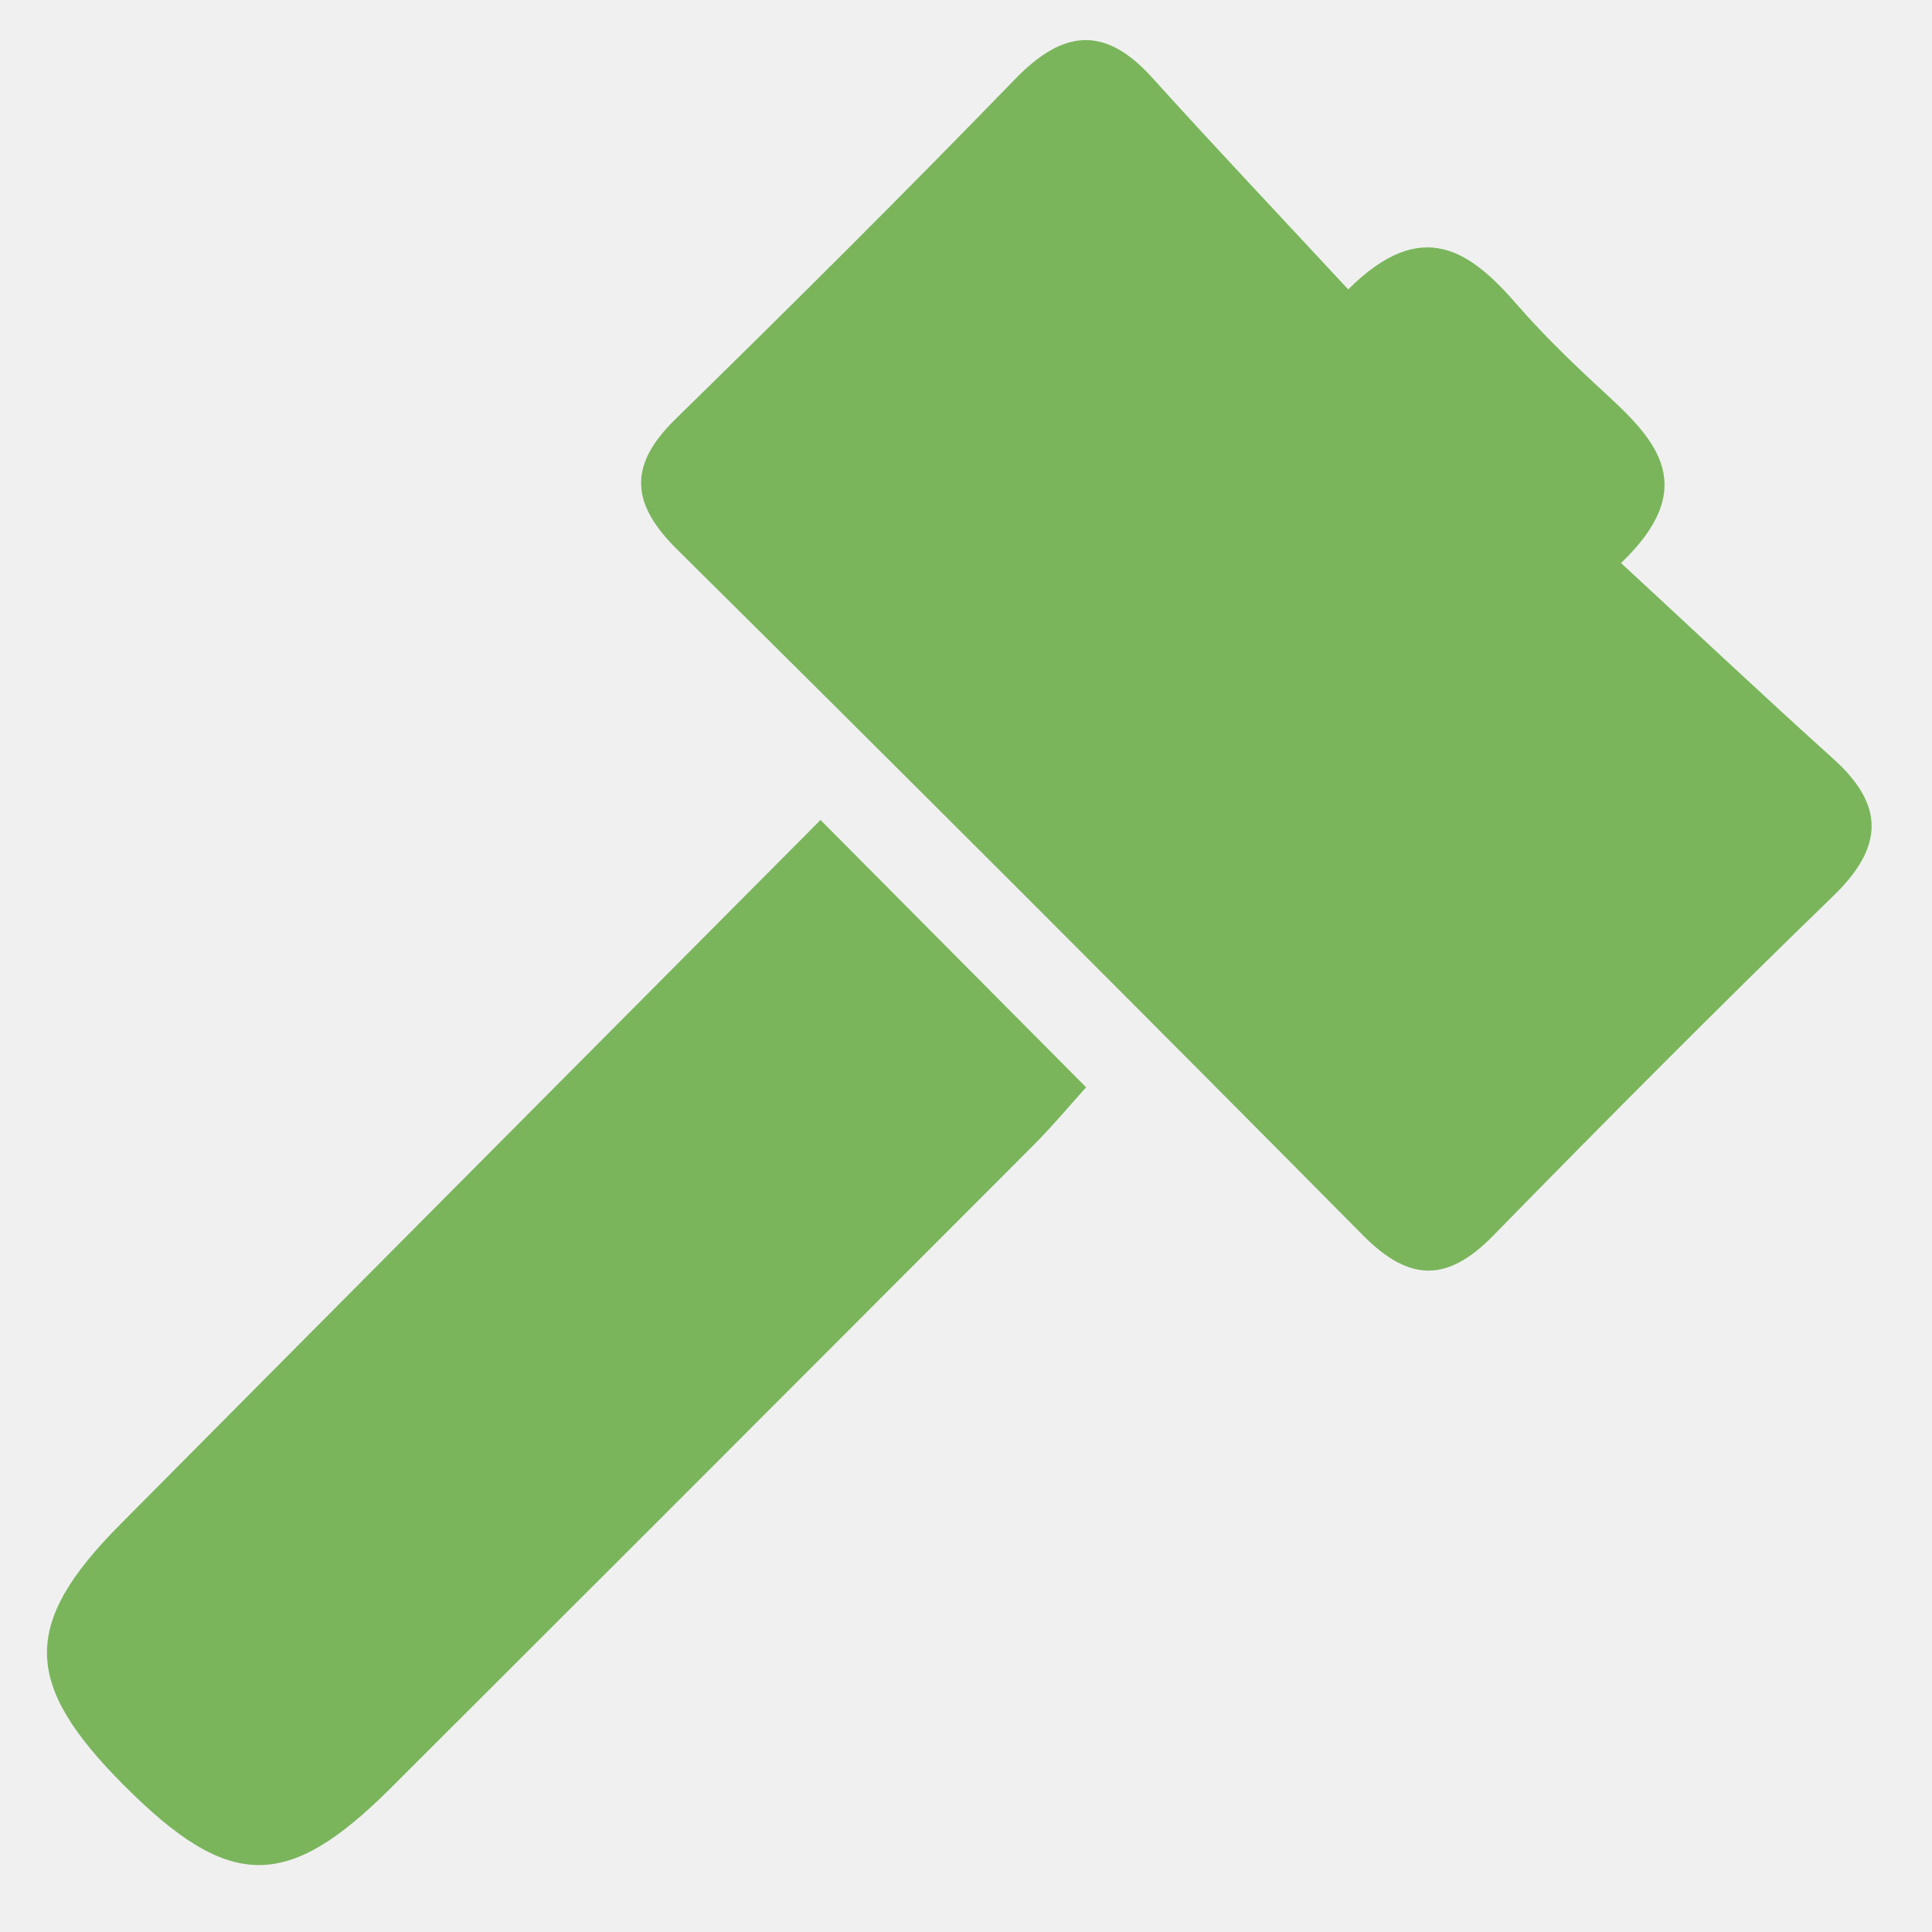
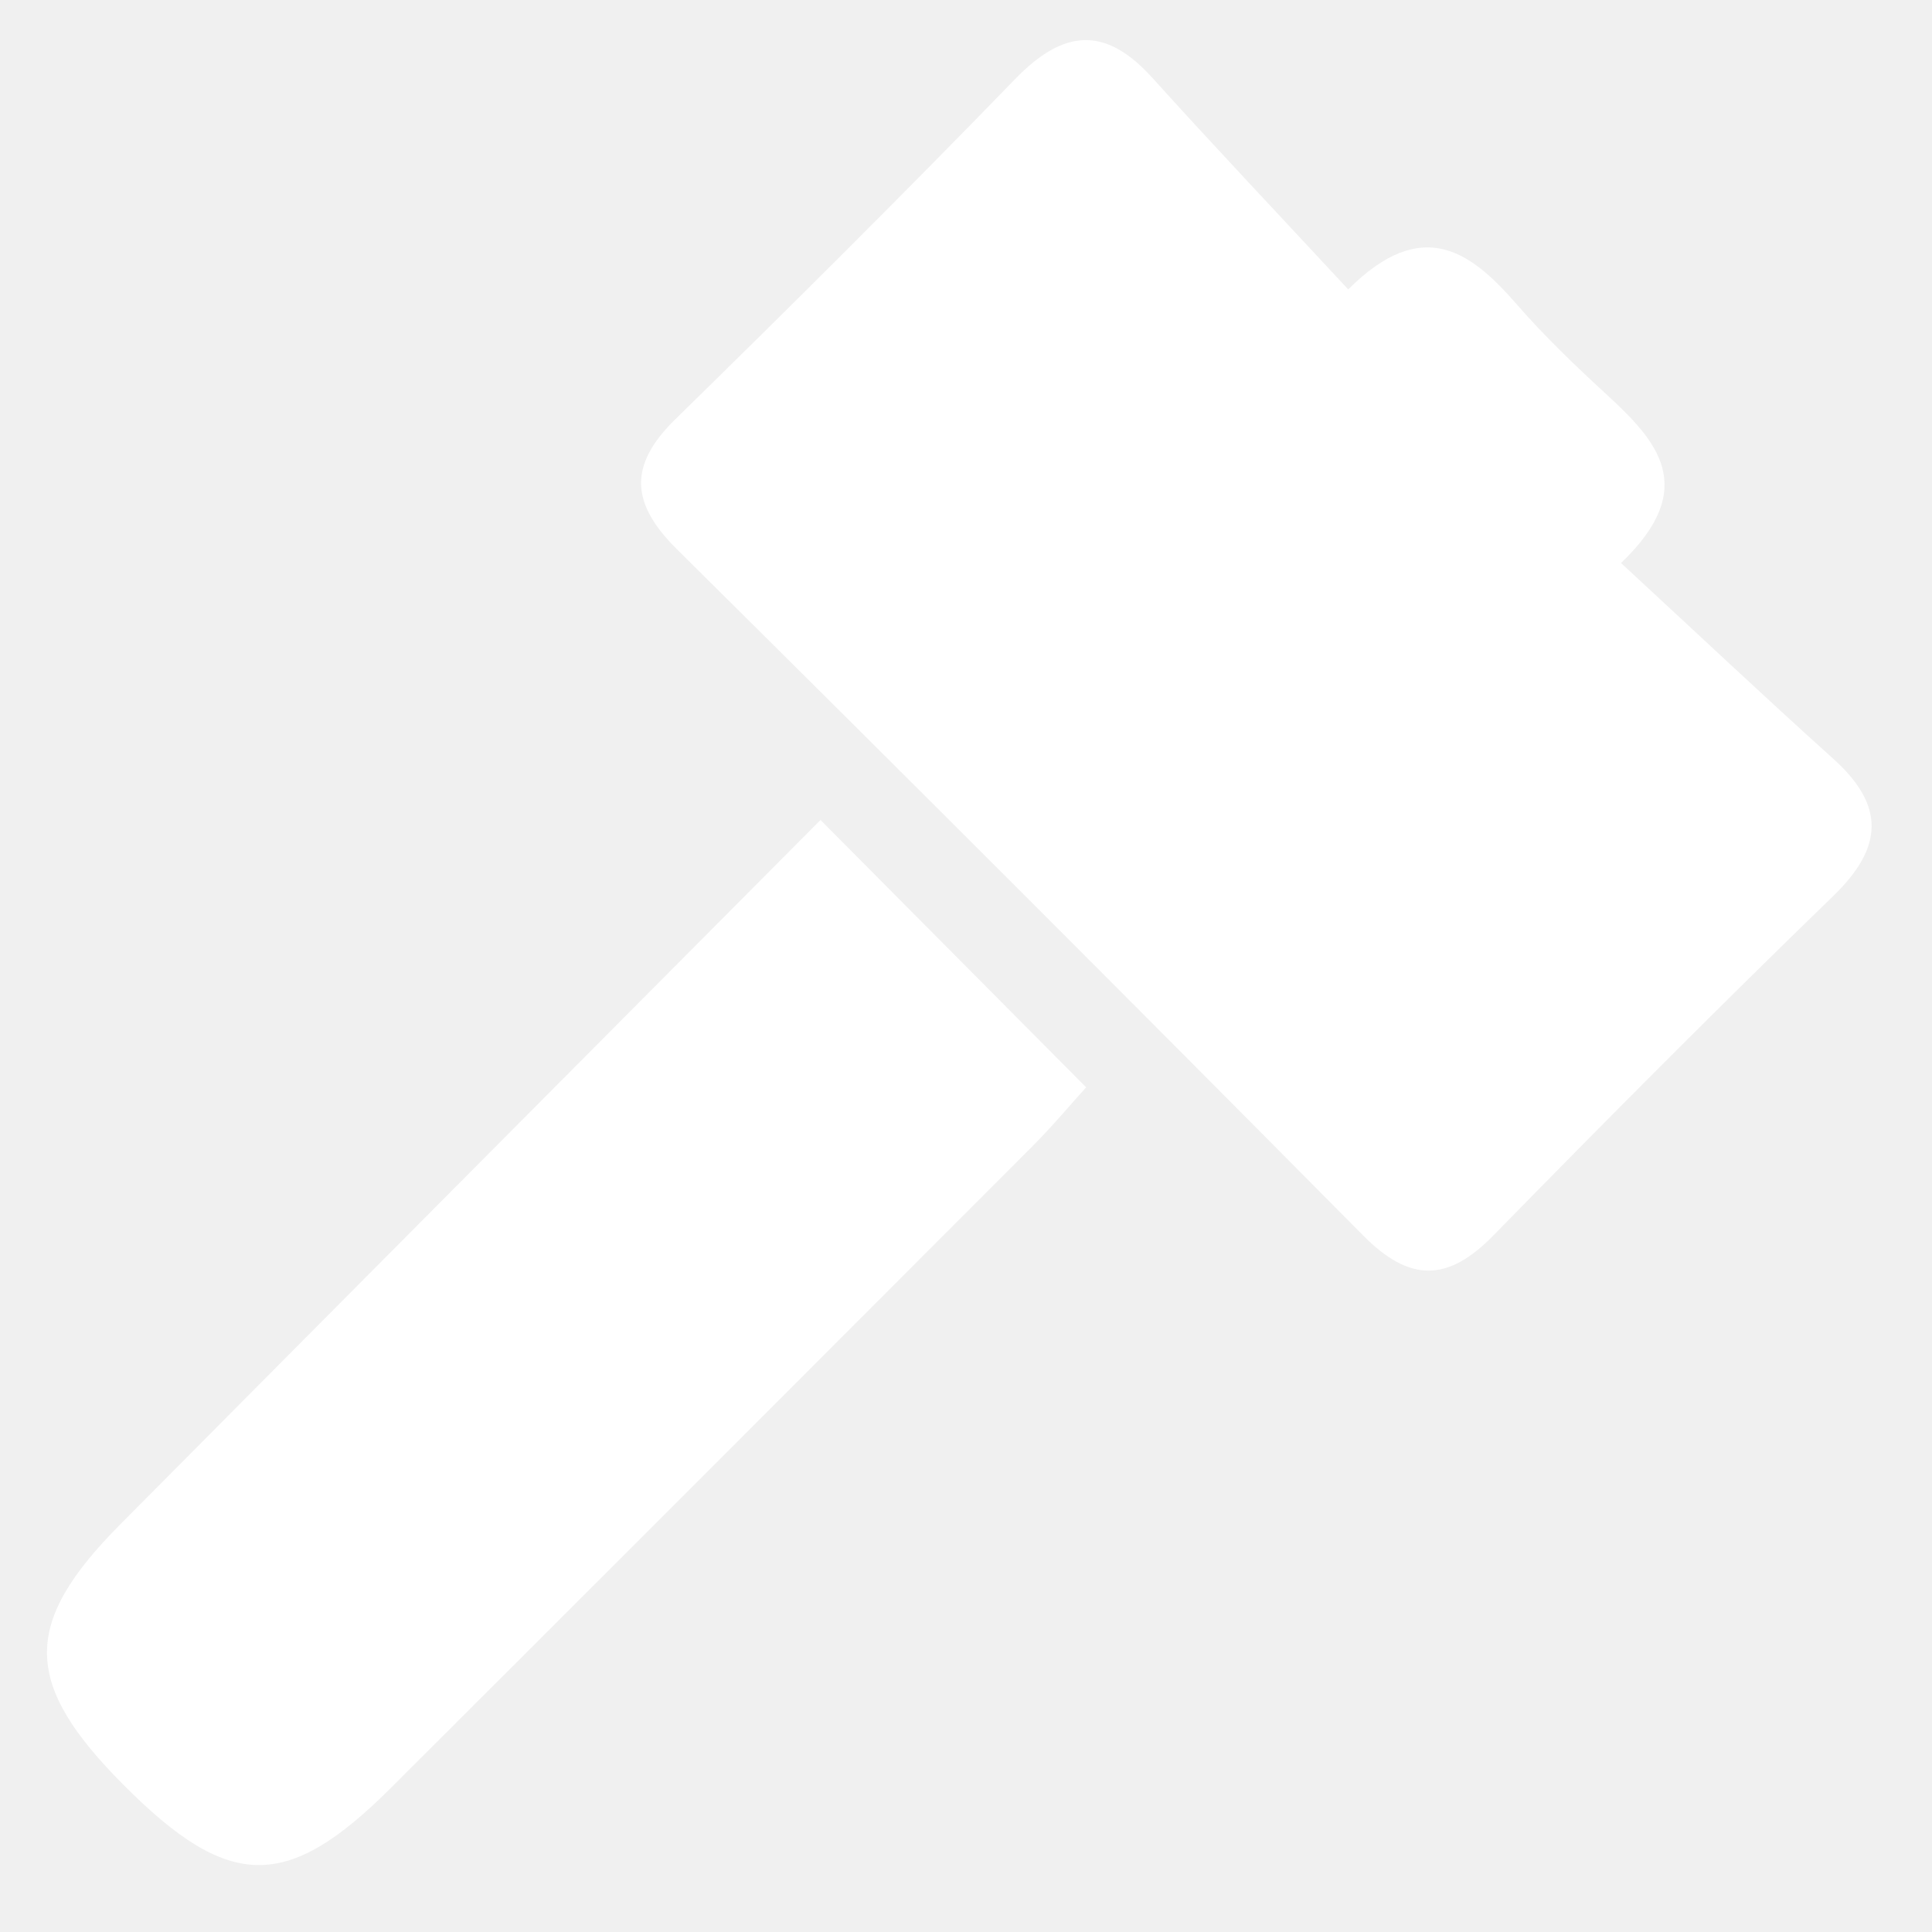
<svg xmlns="http://www.w3.org/2000/svg" version="1.1" id="Layer_4" x="0px" y="0px" viewBox="0 0 288 288" style="enable-background:new 0 0 288 288;" xml:space="preserve">
  <g>
-     <path style="fill:#7AB55C;" d="M200.976,43.14c11.024-11,18.201-5.735,25.138,2.243c4.131,4.751,8.717,9.138,13.358,13.406   c7.529,6.924,13.935,13.895,2.172,25.141c11.162,10.316,21.298,19.871,31.648,29.189c7.724,6.954,7.49,13.171,0.009,20.422   c-17.154,16.627-34.004,33.575-50.71,50.653c-6.808,6.96-12.481,6.95-19.389-0.023c-33.939-34.259-68.039-68.361-102.3-102.299   c-6.907-6.842-7.243-12.513-0.218-19.388c17.075-16.71,34.022-33.56,50.653-50.711c7.173-7.397,13.385-7.986,20.423-0.19   C181.099,21.925,190.684,32.046,200.976,43.14z" />
-     <path style="fill:#7AB55C;" d="M122.312,122.232c13.806,13.896,26.121,26.291,39.595,39.852c-2.228,2.457-4.992,5.771-8.029,8.813   c-31.86,31.921-63.738,63.824-95.665,95.678c-15.456,15.421-24.096,15.261-39.785-0.489c-15.057-15.116-15.227-24.015-0.522-38.829   C52.514,192.389,87.174,157.571,122.312,122.232z" />
+     <path style="fill:#FFFFFF;" d="M200.976,43.14c11.024-11,18.201-5.735,25.138,2.243c4.131,4.751,8.717,9.138,13.358,13.406   c7.529,6.924,13.935,13.895,2.172,25.141c11.162,10.316,21.298,19.871,31.648,29.189c7.724,6.954,7.49,13.171,0.009,20.422   c-17.154,16.627-34.004,33.575-50.71,50.653c-6.808,6.96-12.481,6.95-19.389-0.023c-33.939-34.259-68.039-68.361-102.3-102.299   c-6.907-6.842-7.243-12.513-0.218-19.388c17.075-16.71,34.022-33.56,50.653-50.711c7.173-7.397,13.385-7.986,20.423-0.19   C181.099,21.925,190.684,32.046,200.976,43.14z" />
+     <path style="fill:#FFFFFF;" d="M122.312,122.232c13.806,13.896,26.121,26.291,39.595,39.852c-2.228,2.457-4.992,5.771-8.029,8.813   c-31.86,31.921-63.738,63.824-95.665,95.678c-15.456,15.421-24.096,15.261-39.785-0.489c-15.057-15.116-15.227-24.015-0.522-38.829   C52.514,192.389,87.174,157.571,122.312,122.232z" />
  </g>
</svg>
